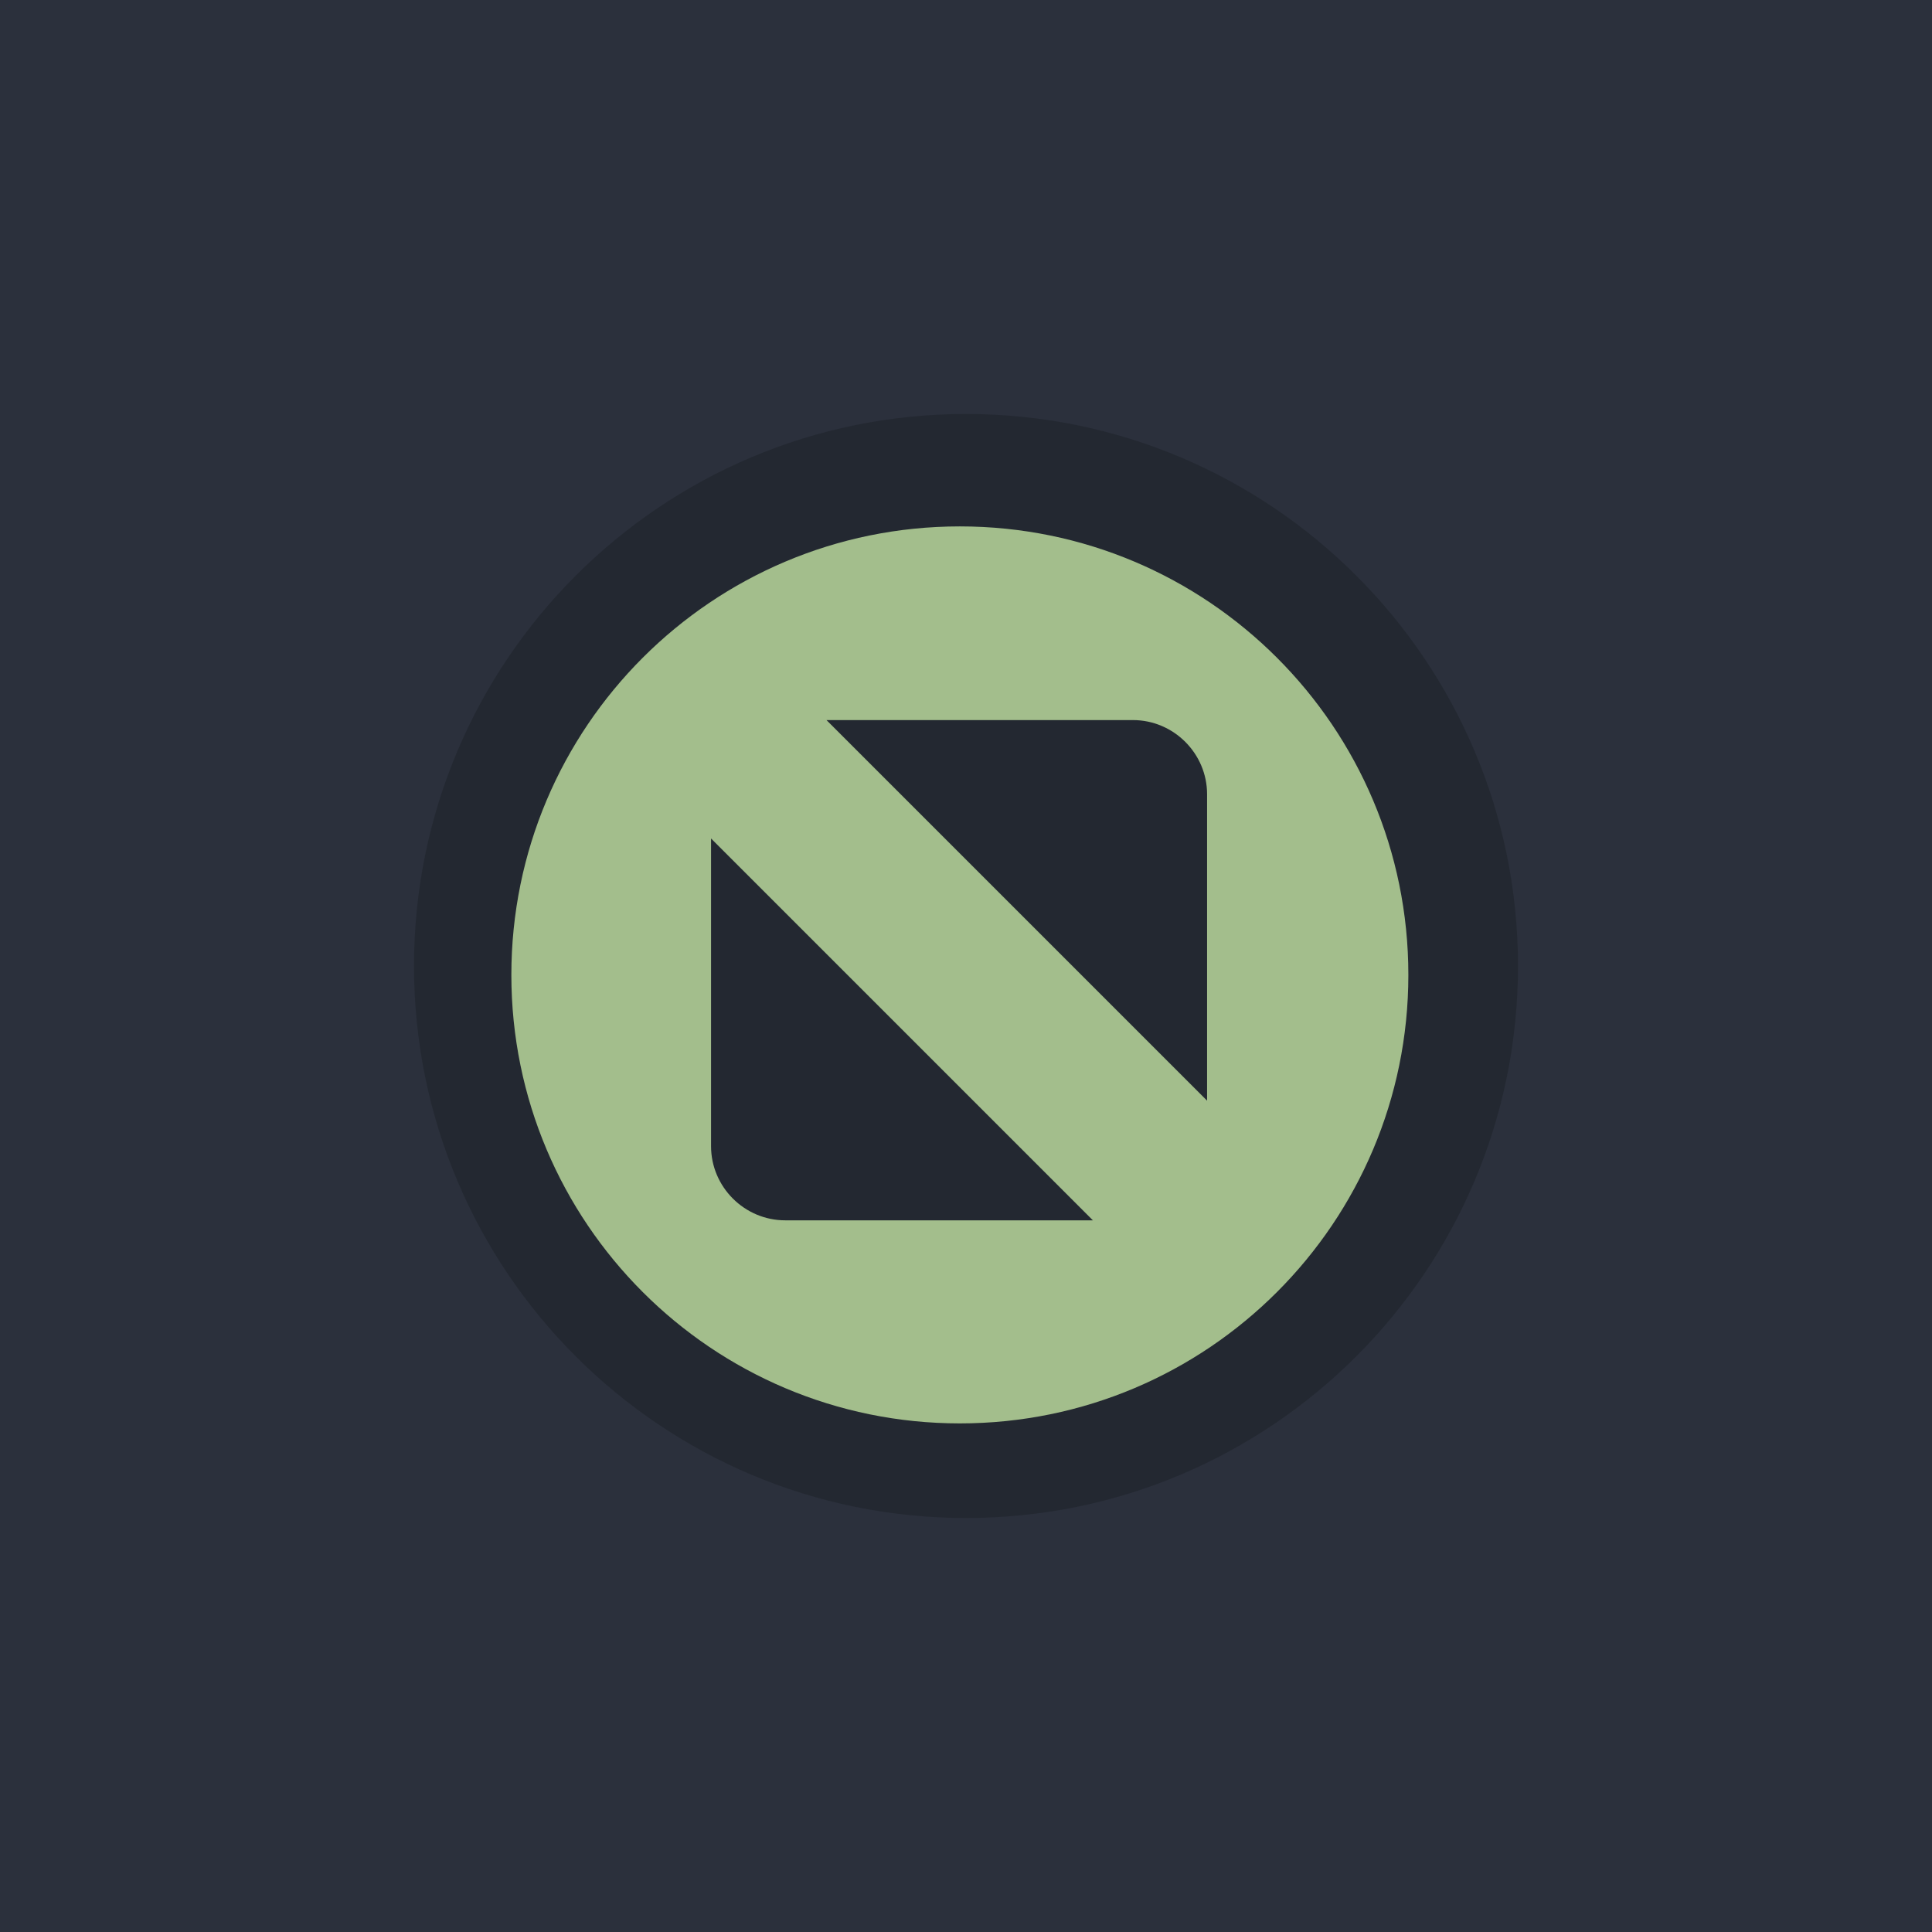
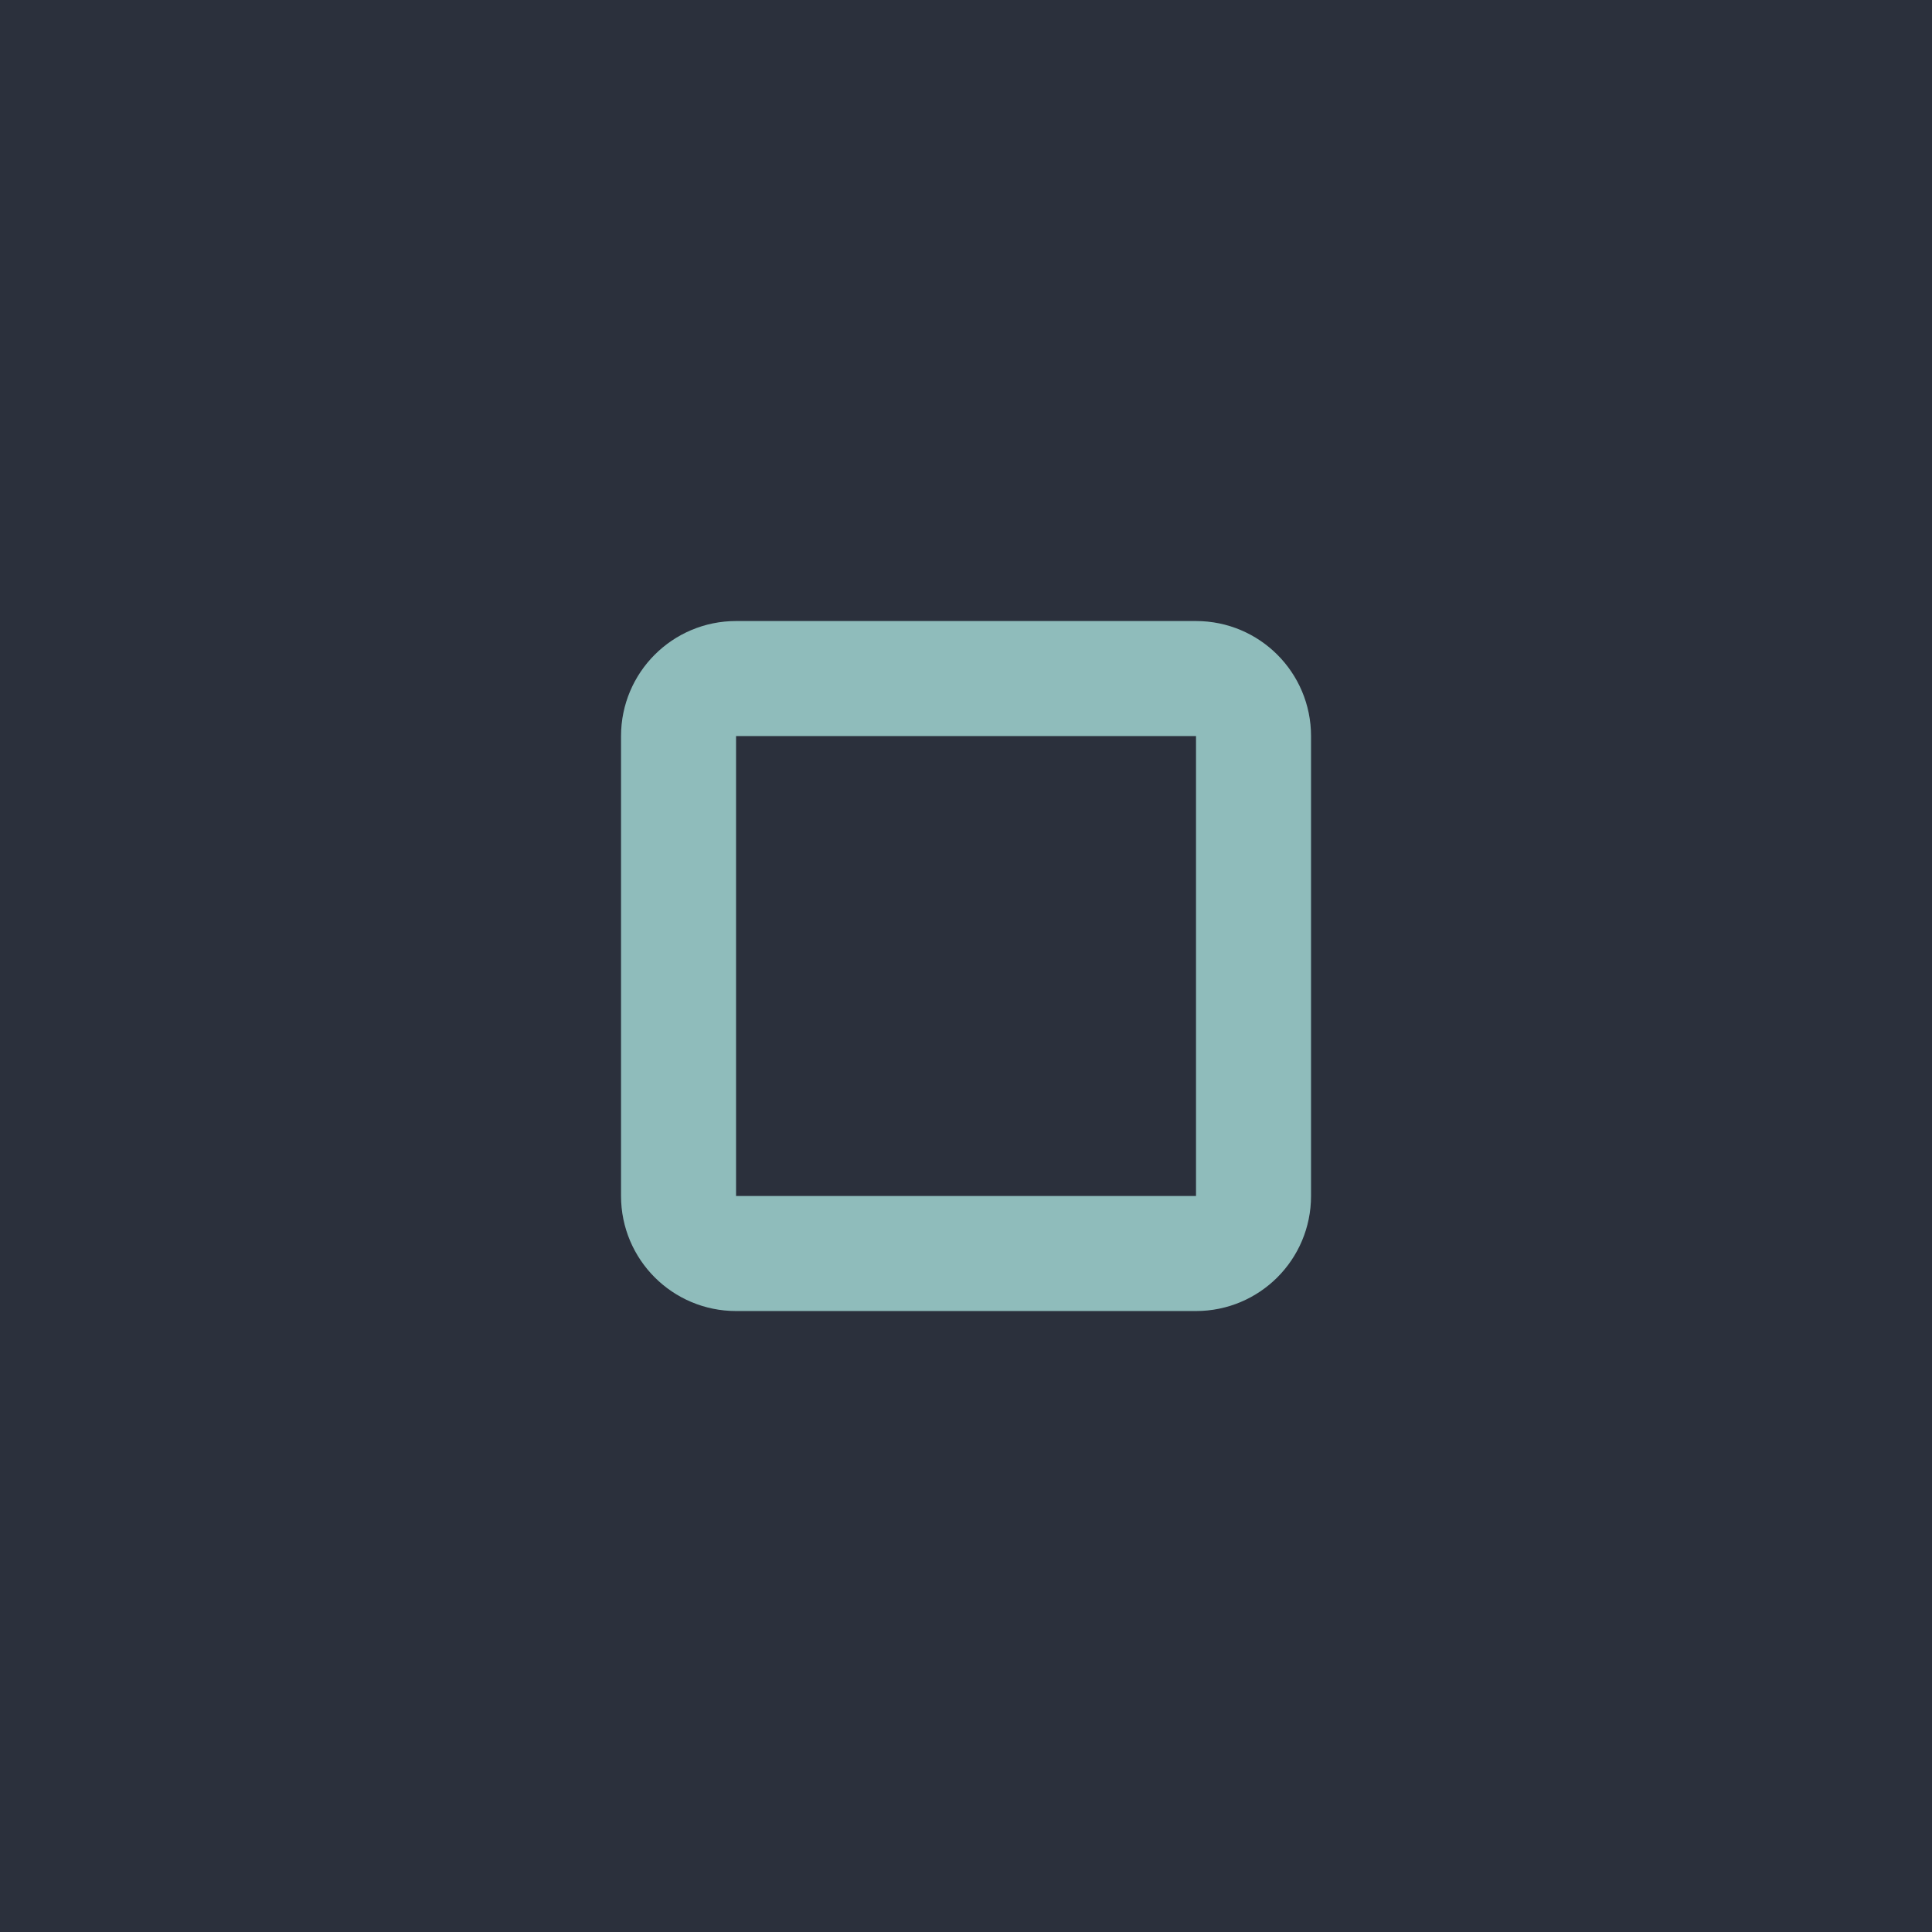
<svg xmlns="http://www.w3.org/2000/svg" width="28" height="28" viewBox="0 0 28 28" id="svg4142" version="1.1">
  <defs id="defs4144" />
  <g id="layer1" transform="translate(0,-1024.362)">
    <rect style="opacity:1;fill:#2b303c;fill-opacity:1;fill-rule:evenodd;stroke:none;stroke-width:2.745;stroke-linecap:butt;stroke-linejoin:miter;stroke-miterlimit:4;stroke-dasharray:none;stroke-dashoffset:478.437;stroke-opacity:1" id="rect4741" width="28" height="32" x="0" y="1020.362" />
+     <circle style="fill:#eceff1;fill-opacity:0.1;stroke:none;stroke-width:0.5;stroke-linejoin:miter;stroke-miterlimit:4;stroke-dasharray:none;stroke-opacity:1" id="path2994" cx="1036.362" cy="13" r="12" transform="rotate(90)" />
    <rect style="opacity:1;fill:#ffffff;fill-opacity:0.07;fill-rule:evenodd;stroke:none;stroke-width:2.745;stroke-linecap:butt;stroke-linejoin:miter;stroke-miterlimit:4;stroke-dasharray:none;stroke-dashoffset:478.437;stroke-opacity:1" id="rect4959" width="28" height="1" x="0" y="1020.362" />
-     <path id="path4289" style="fill:#232831;fill-opacity:1;fill-rule:evenodd;stroke:none;stroke-width:0.014" d="m 14,1046.362 c 4.418,0 8,-3.582 8,-8 0,-4.418 -3.582,-8 -8,-8 -4.418,0 -8,3.582 -8,8 0,4.418 3.582,8 8,8" />
-     <path id="path4291" style="fill:#a3be8c;fill-opacity:1;fill-rule:evenodd;stroke:none;stroke-width:0.013" d="m 13.911,1044.991 c 3.59,0 6.5,-2.91 6.5,-6.5 0,-3.59 -2.91,-6.5 -6.5,-6.5 -3.59,0 -6.5,2.91 -6.5,6.5 0,3.59 2.91,6.5 6.5,6.5" />
-     <path d="m 11.978,1034.798 h 4.441 c 0.591,0 1.075,0.484 1.075,1.075 v 4.441 z m 3.861,7.25 h -4.459 c -0.591,0 -1.075,-0.484 -1.075,-1.075 v -4.459 l 5.534,5.534" style="fill:#232831;fill-opacity:1;fill-rule:evenodd;stroke:none;stroke-width:0.017" id="path4293" />
+     <rect style="opacity:1;fill:#d8dee9;fill-opacity:0;stroke:#8fbcbb;stroke-width:1.667;stroke-linejoin:round;stroke-miterlimit:3;stroke-dasharray:none;stroke-opacity:1;paint-order:markers fill stroke" id="rect818" width="8.333" height="8.333" x="9.834" y="1034.196" rx="0.833" ry="0.833" />
  </g>
</svg>
